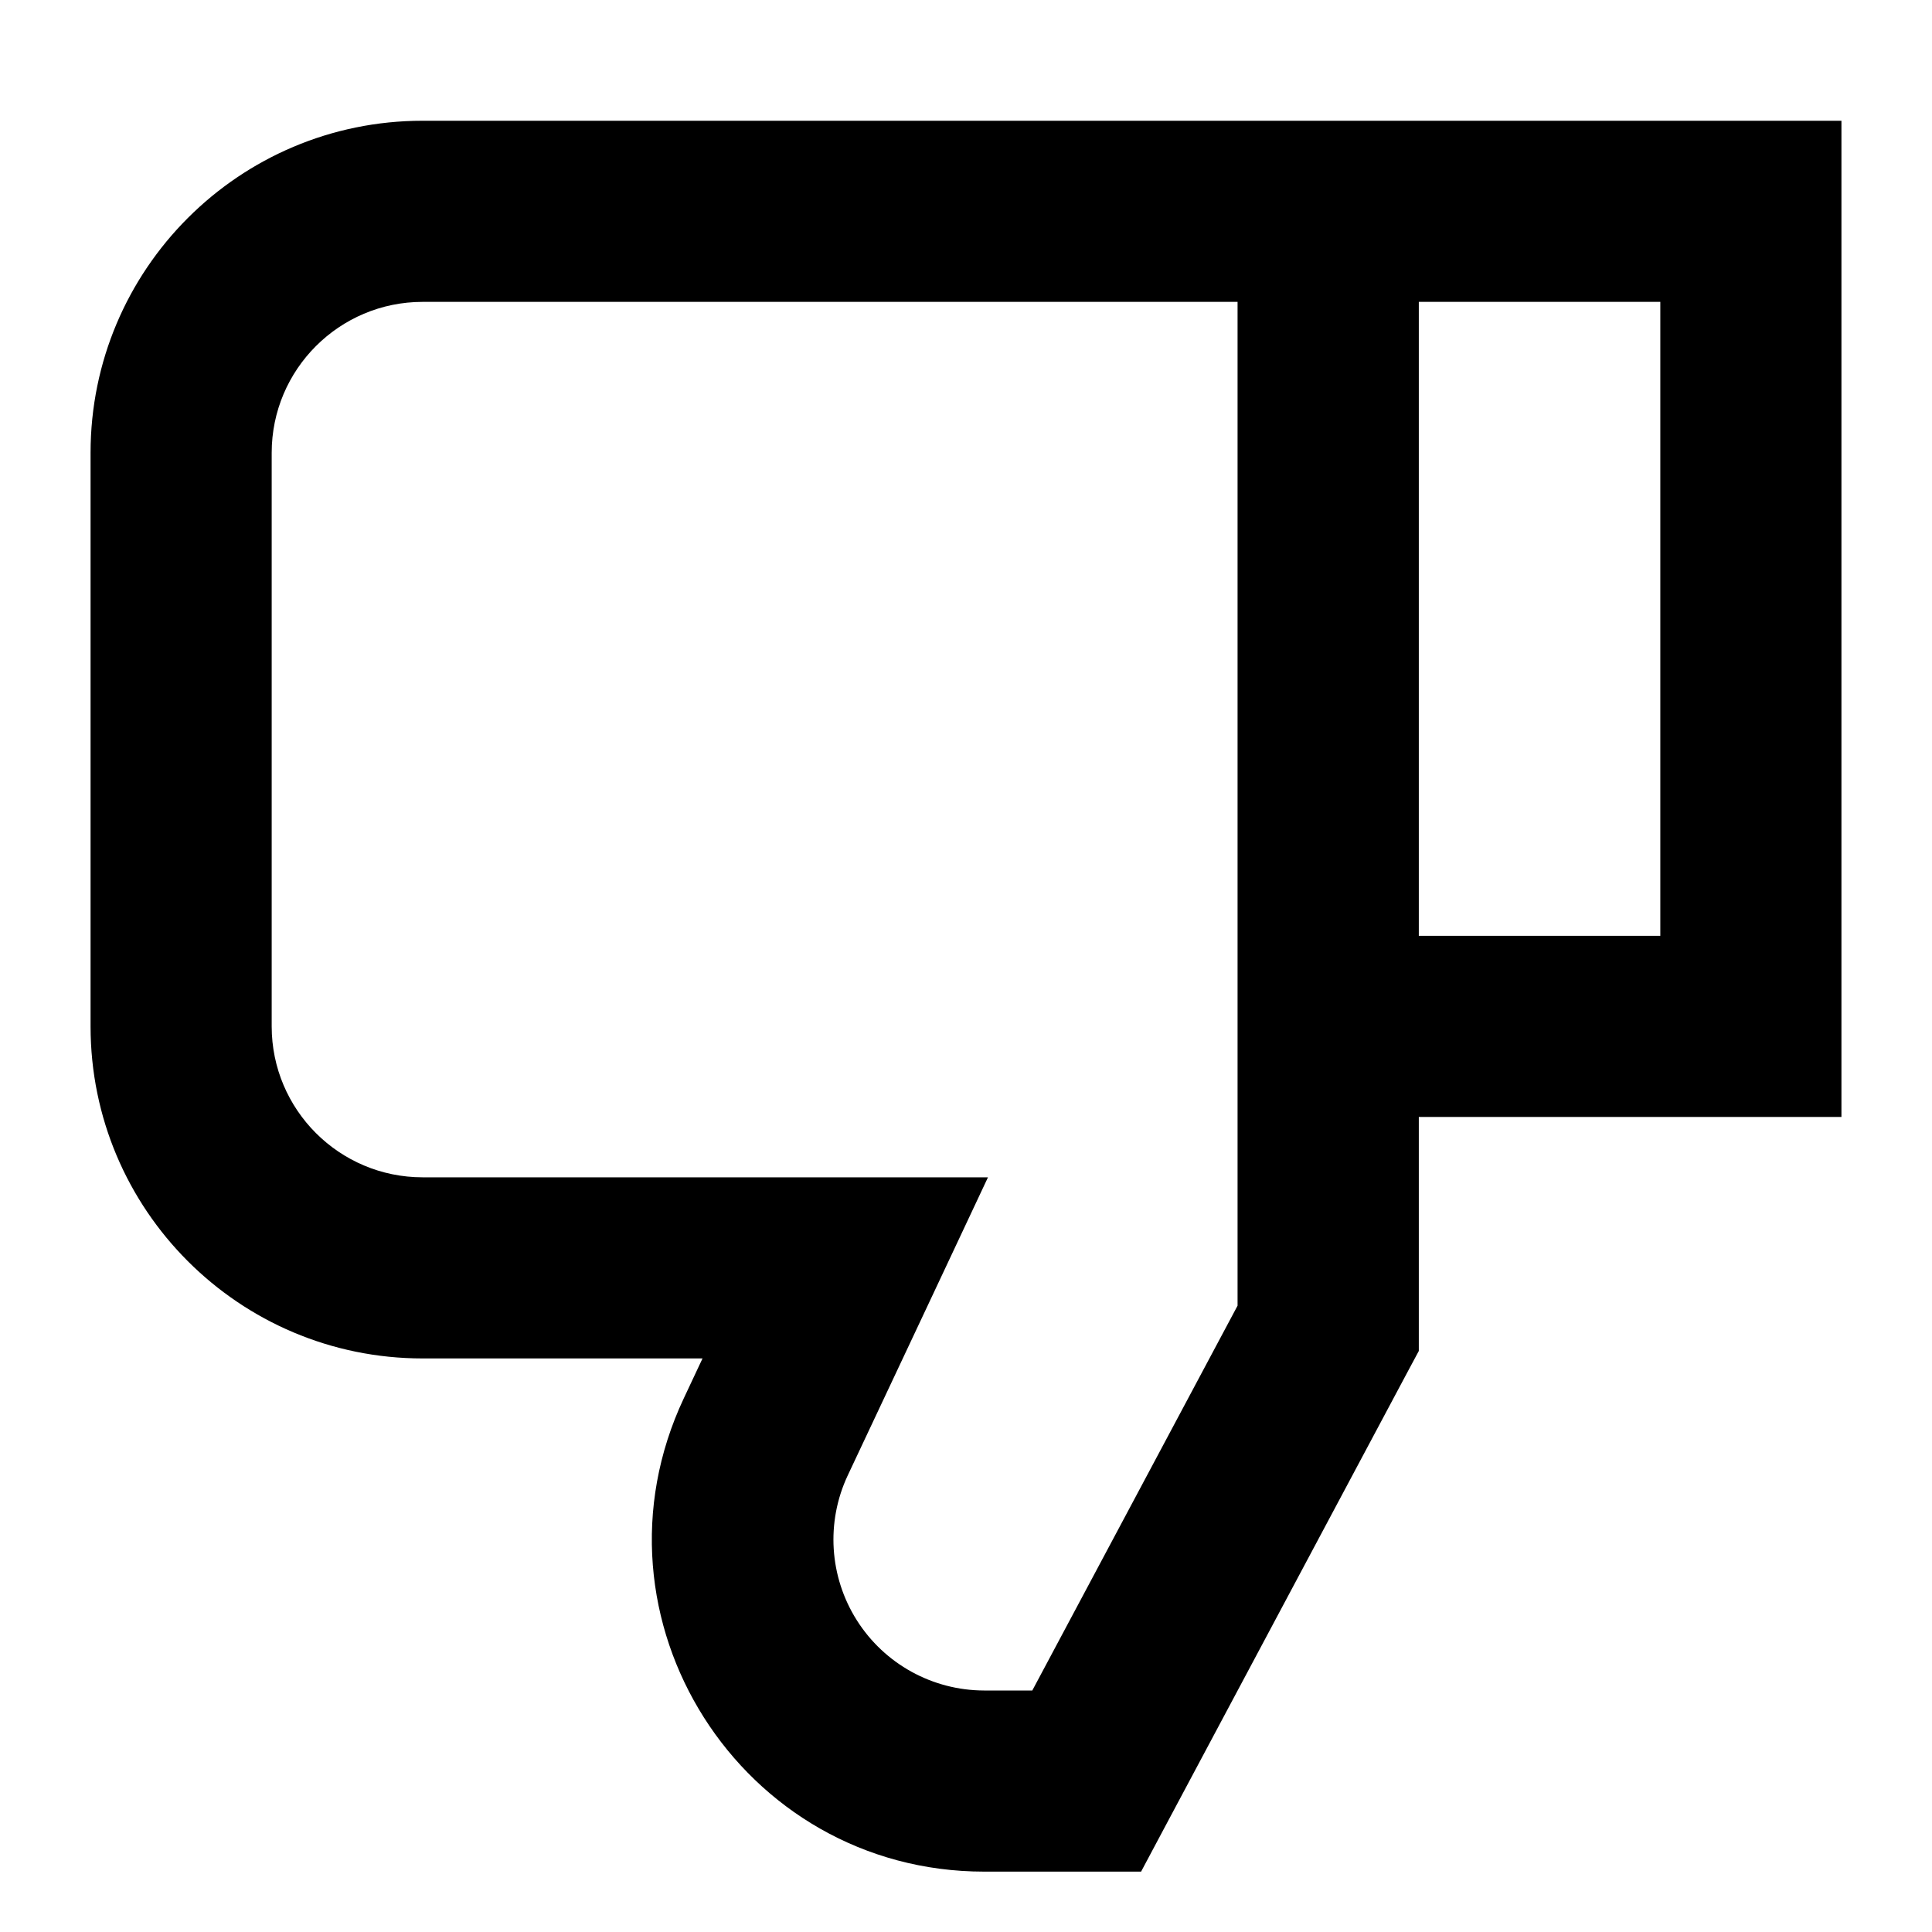
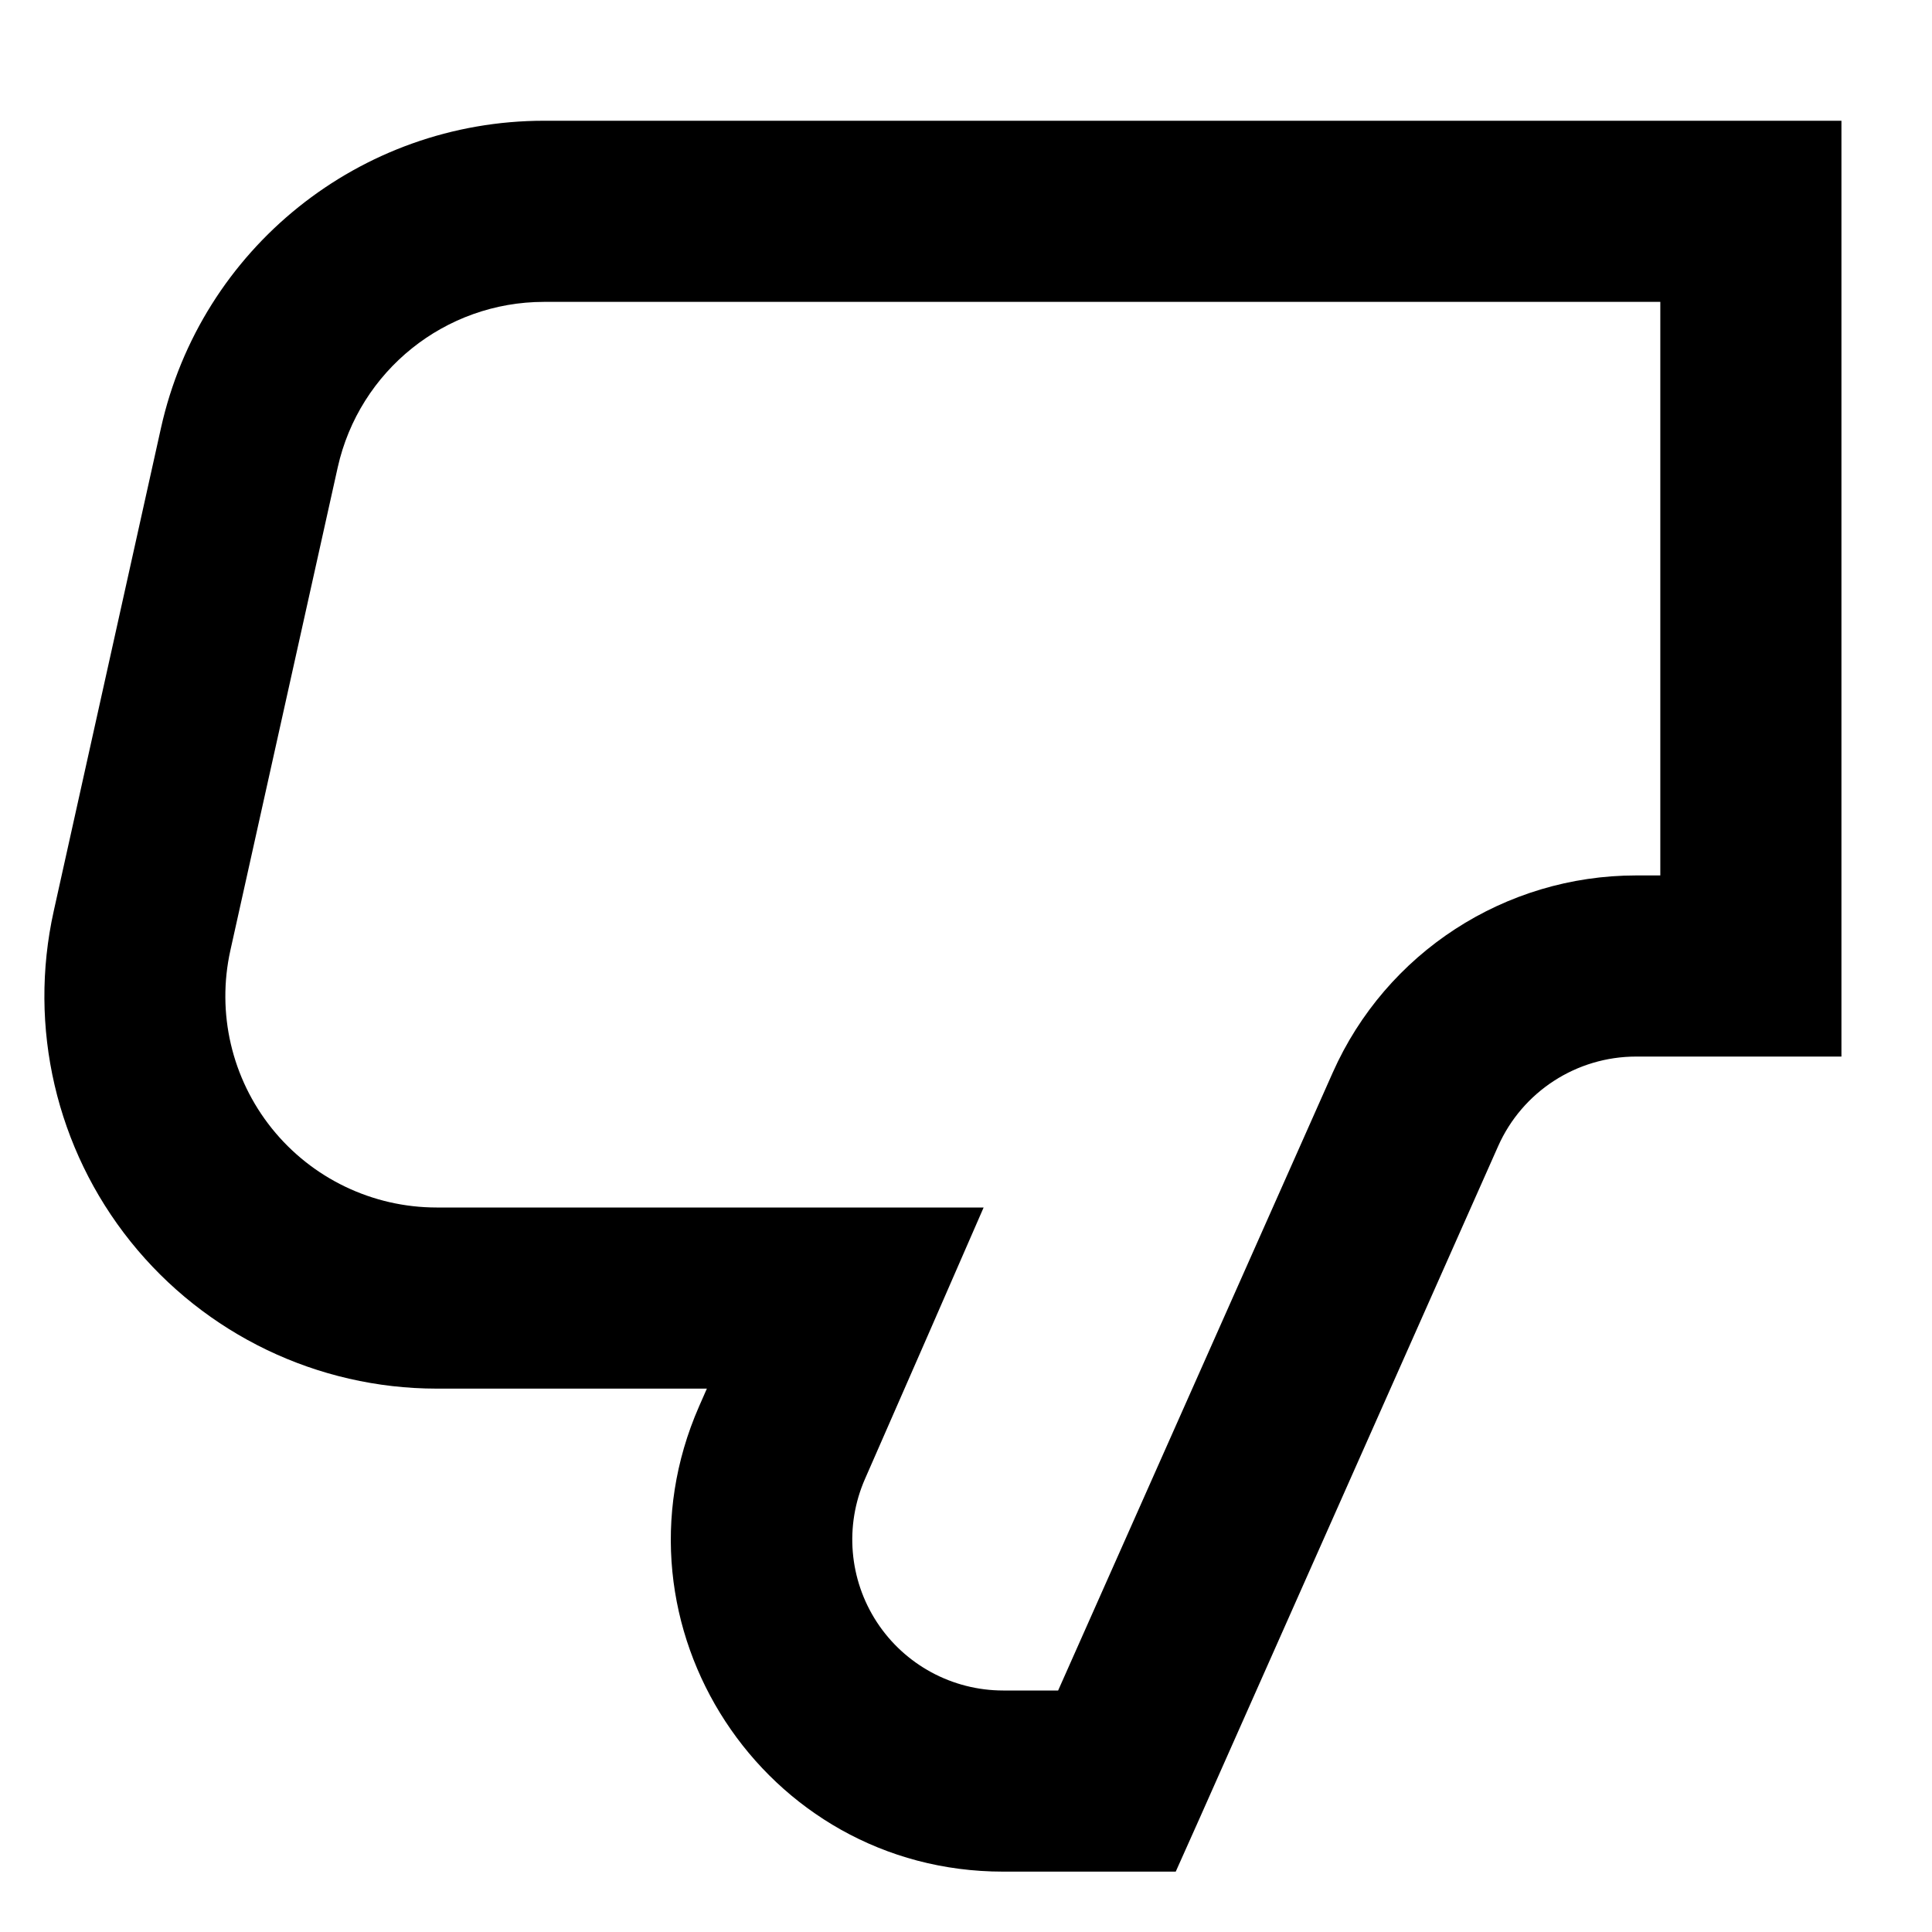
<svg xmlns="http://www.w3.org/2000/svg" viewBox="0 0 16 16" fill="currentColor">
-   <path d="M15.25 9.25h-3.5v1.938l-.088.164-2 3.75-.212.398H8.151c-2.015 0-3.346-2.097-2.488-3.92l.155-.33H3.5A2.75 2.75 0 0 1 .75 8.5V3.75A2.75 2.75 0 0 1 3.5 1h11.75zM3.5 2.5c-.69 0-1.25.56-1.25 1.25V8.5c0 .69.56 1.25 1.25 1.25h4.682l-.503 1.07-.658 1.398A1.25 1.25 0 0 0 8.15 14h.399l1.7-3.187V2.5zm8.25 5.25h2V2.5h-2z" />
+   <path d="M15.25 8.75h-1.7c-.494 0-.942.29-1.143.742l-2.471 5.563-.199.445h-1.43c-1.982 0-3.313-2.036-2.518-3.852l.065-.148H3.616A3.25 3.25 0 0 1 .445 7.545l.888-4A3.25 3.25 0 0 1 4.506 1H15.25zM4.506 2.5c-.82 0-1.53.57-1.709 1.37l-.889 4A1.75 1.75 0 0 0 3.616 10h4.53l-.458 1.05-.525 1.199A1.25 1.25 0 0 0 8.308 14h.455l2.274-5.117A2.75 2.75 0 0 1 13.55 7.25h.2V2.5z" />
</svg>
